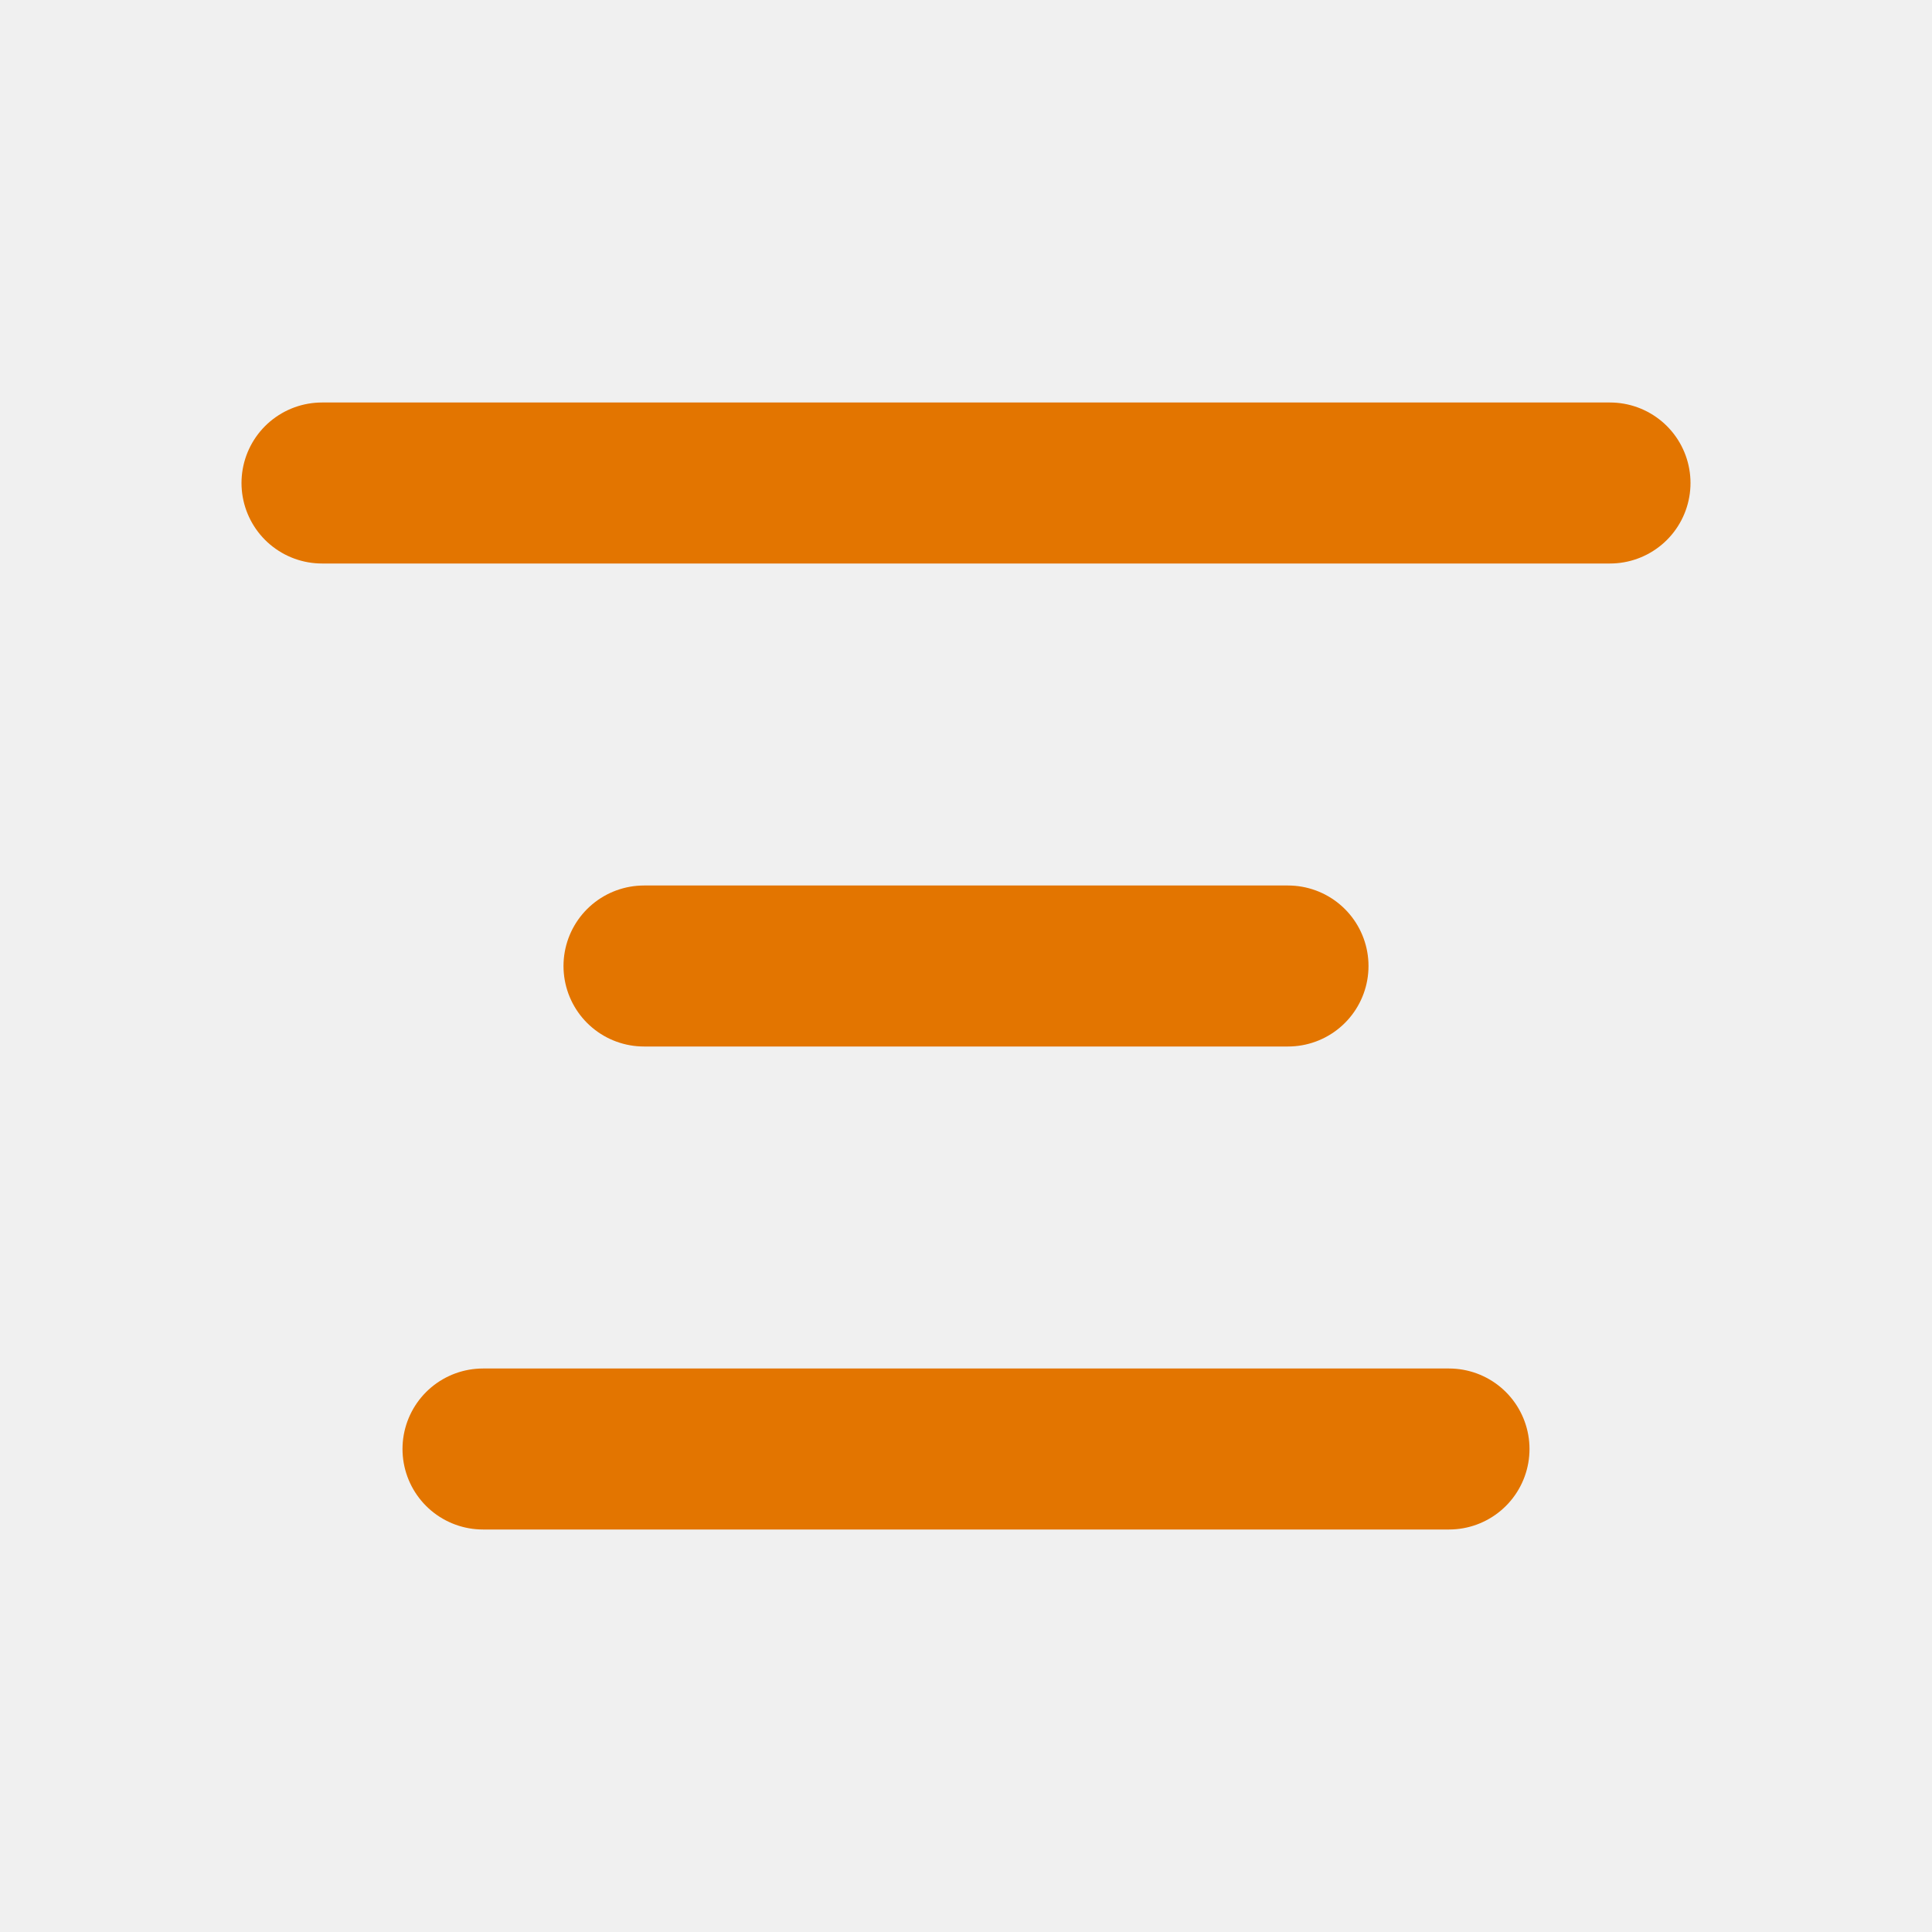
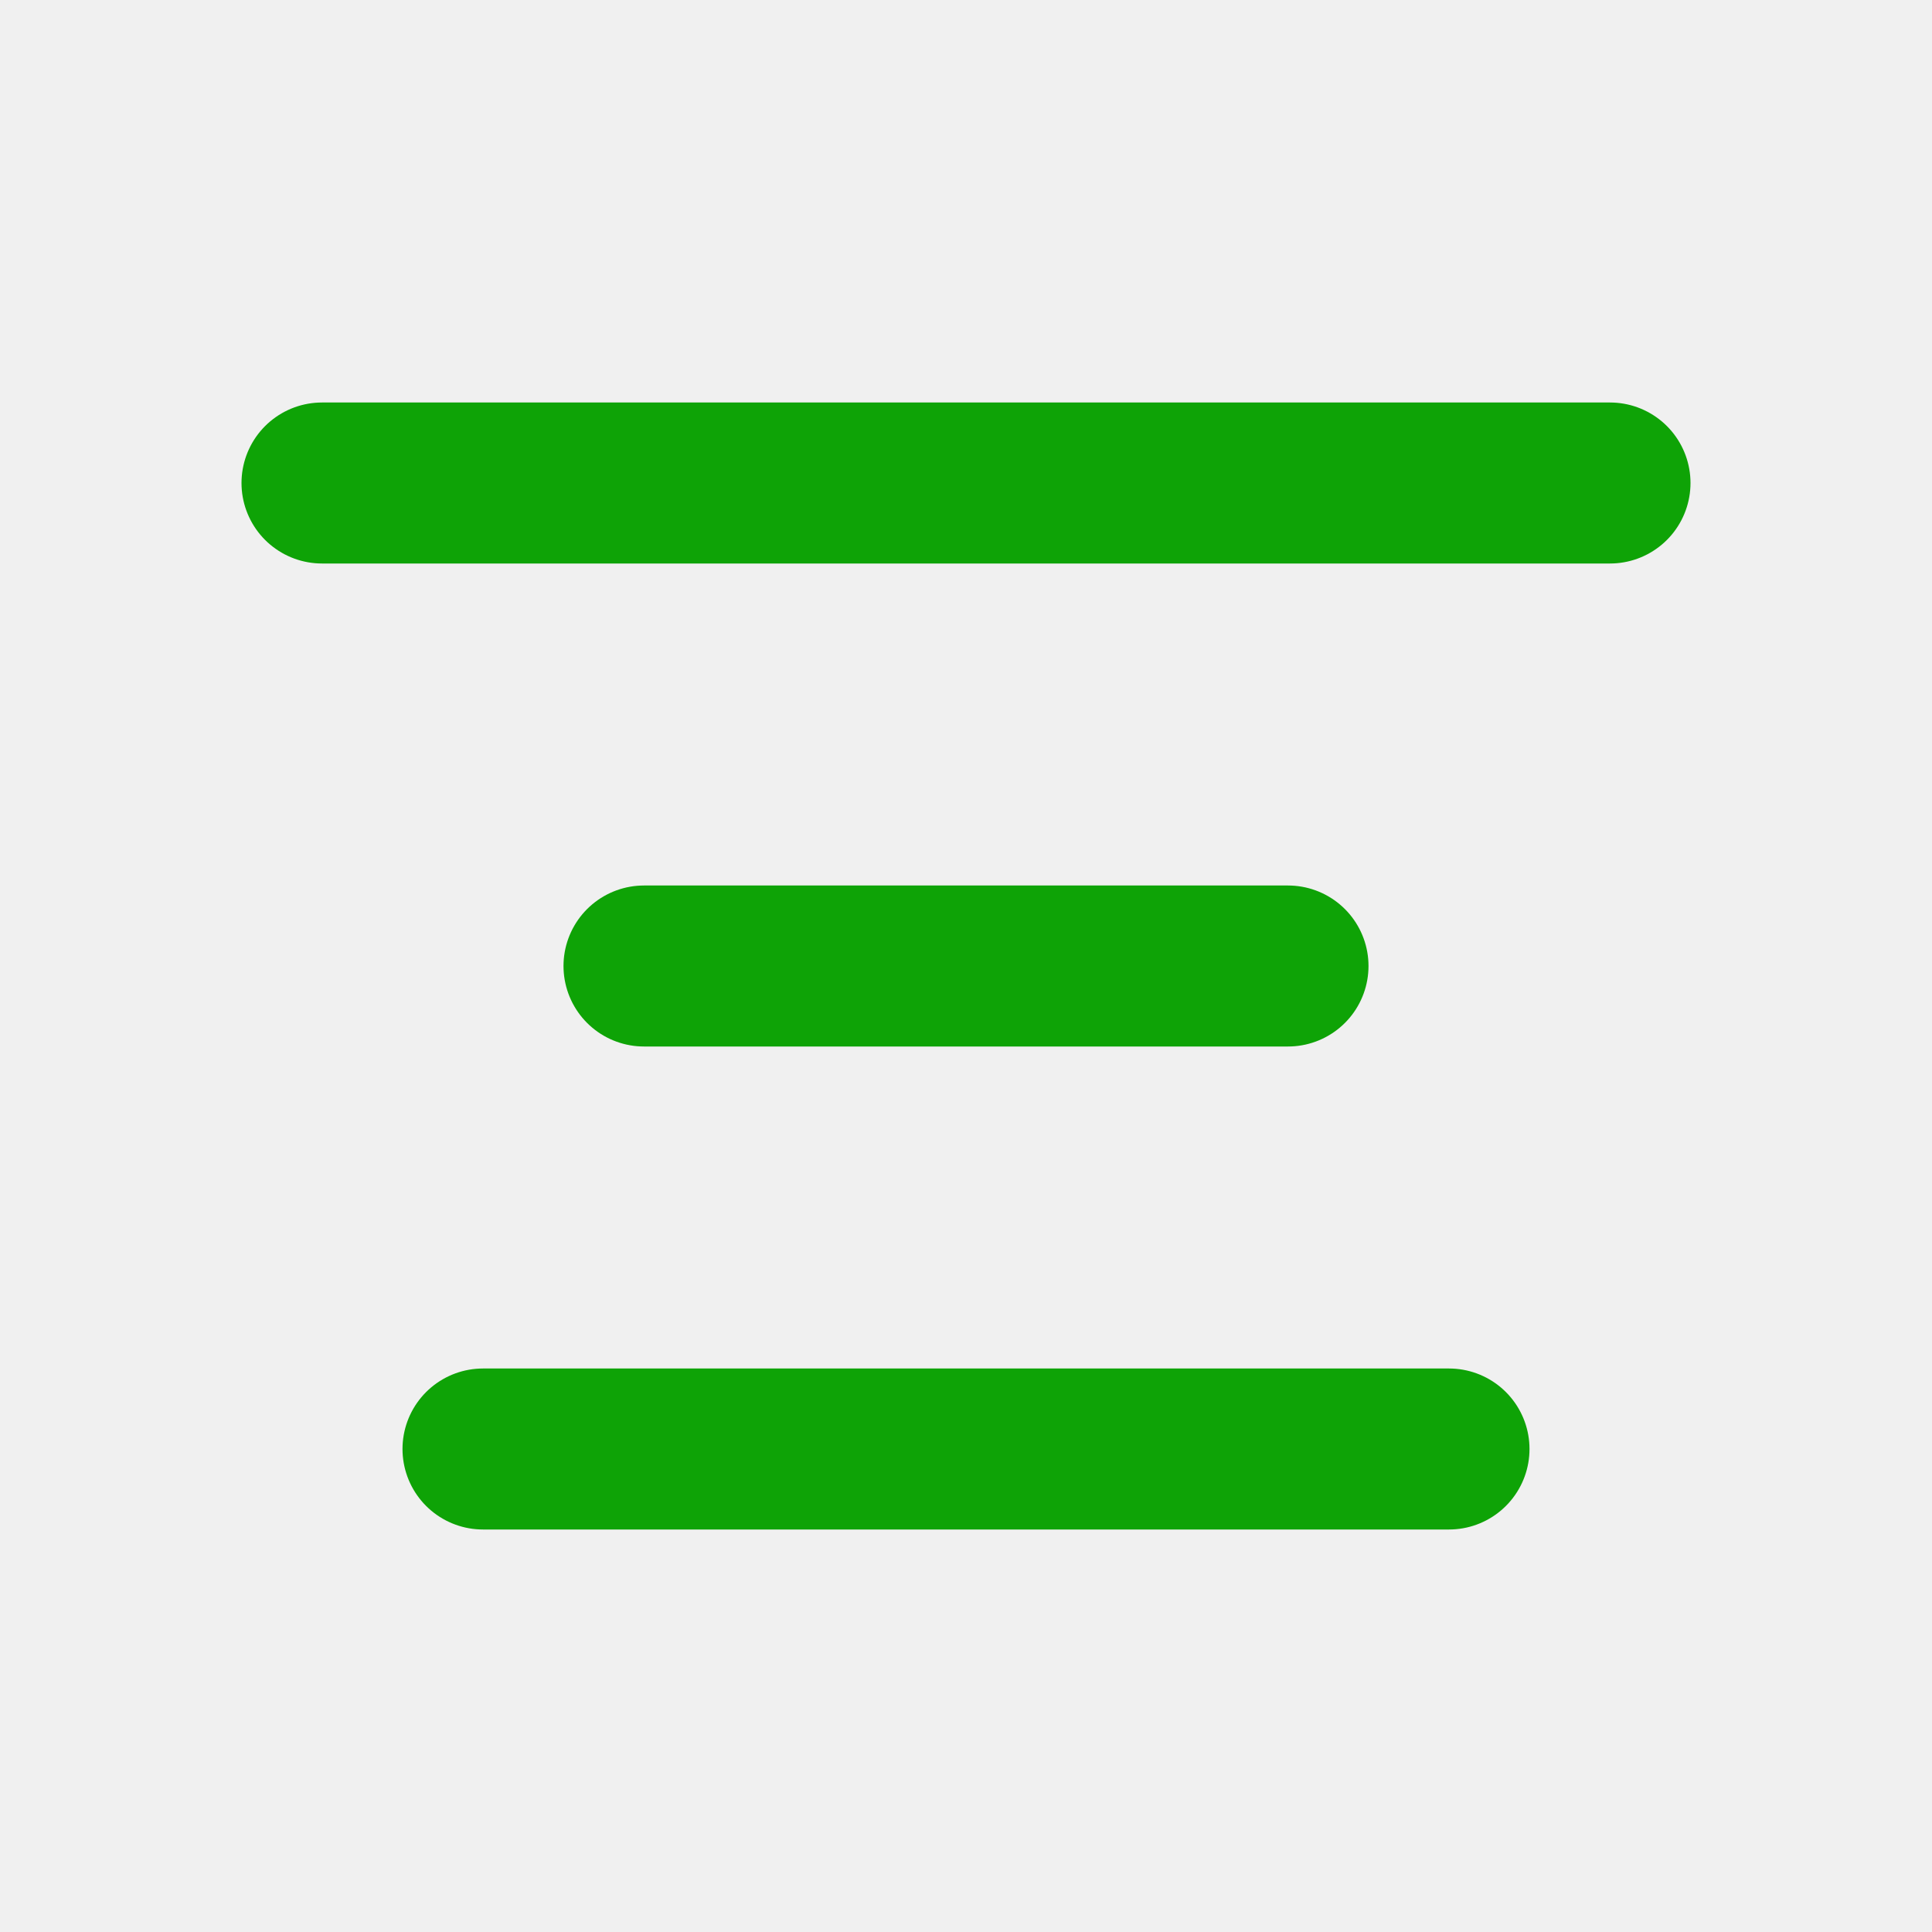
<svg xmlns="http://www.w3.org/2000/svg" width="24" height="24" viewBox="0 0 24 24" fill="none">
  <g clip-path="url(#clip0_249_4264)">
-     <path d="M4 6H20" stroke="#E37500" stroke-width="2" stroke-linecap="round" stroke-linejoin="round" />
-     <path d="M8 12H16" stroke="#E37500" stroke-width="2" stroke-linecap="round" stroke-linejoin="round" />
-     <path d="M6 18H18" stroke="#E37500" stroke-width="2" stroke-linecap="round" stroke-linejoin="round" />
+     <path d="M4 6H20" stroke="#0EA306" stroke-width="2" stroke-linecap="round" stroke-linejoin="round" />
+     <path d="M8 12H16" stroke="#0EA306" stroke-width="2" stroke-linecap="round" stroke-linejoin="round" />
+     <path d="M6 18H18" stroke="#0EA306" stroke-width="2" stroke-linecap="round" stroke-linejoin="round" />
  </g>
  <defs>
    <clipPath id="clip0_249_4264">
      <rect width="24" height="24" fill="white" />
    </clipPath>
  </defs>
</svg>
